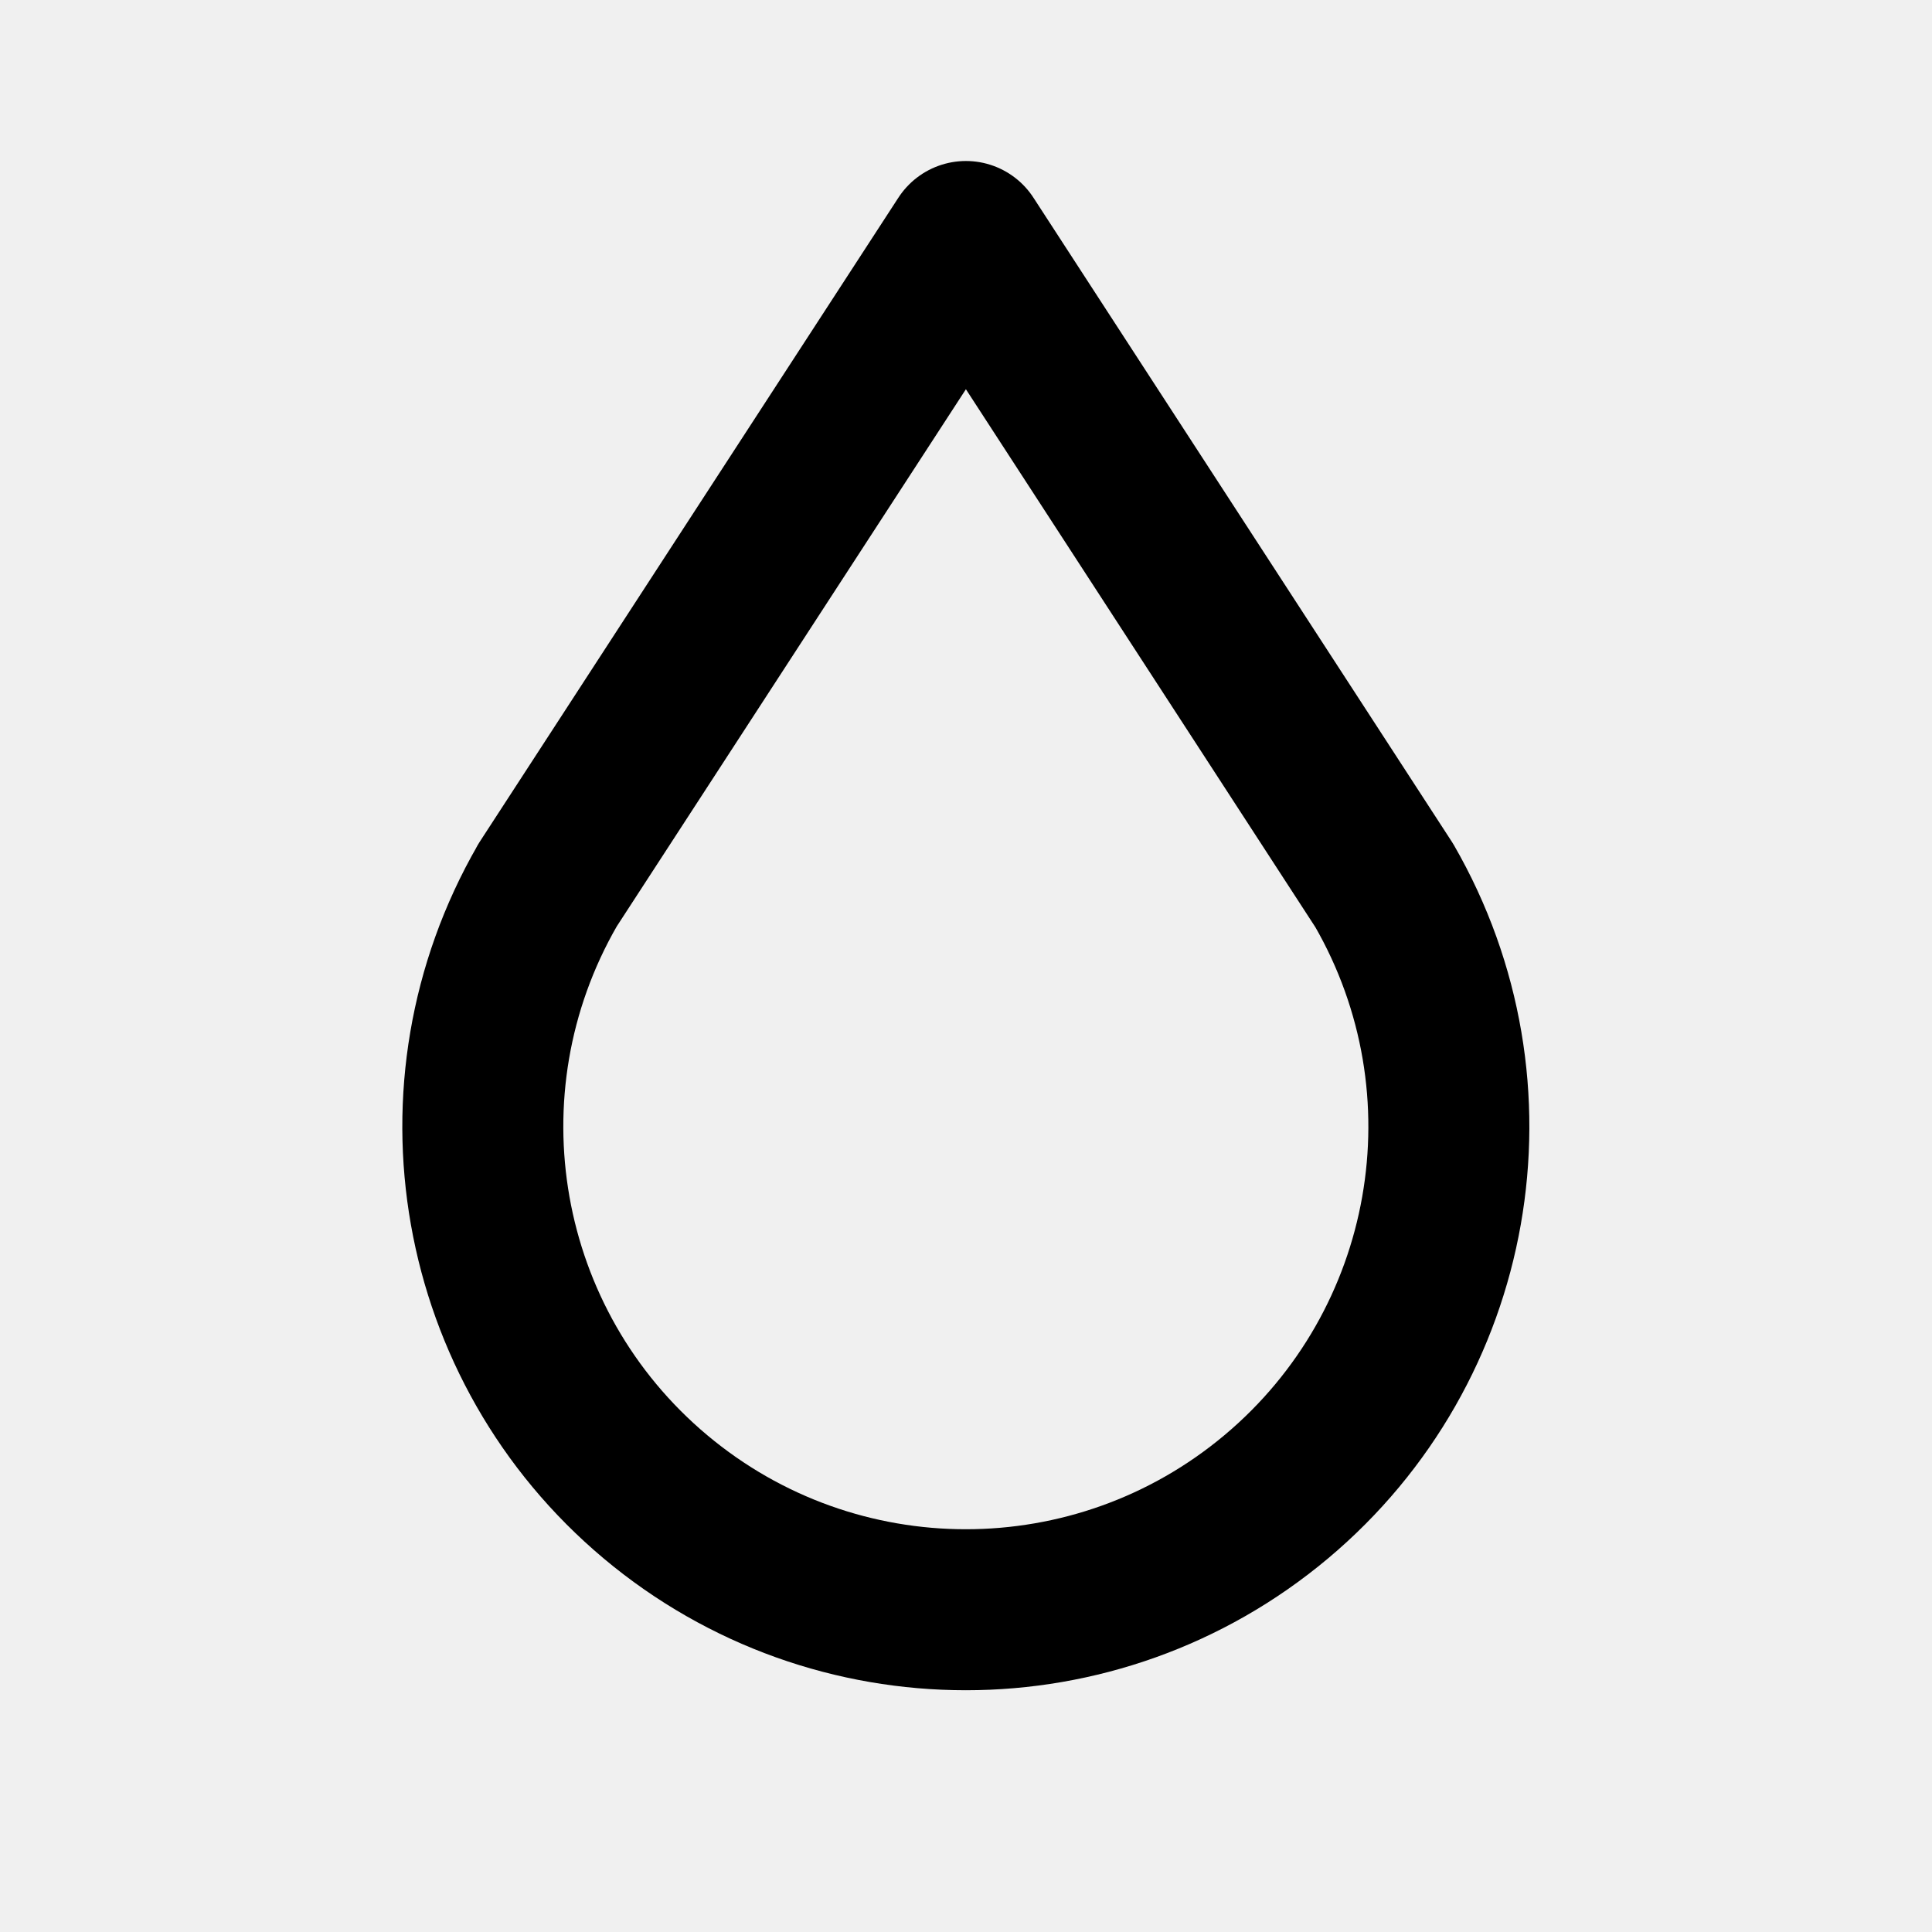
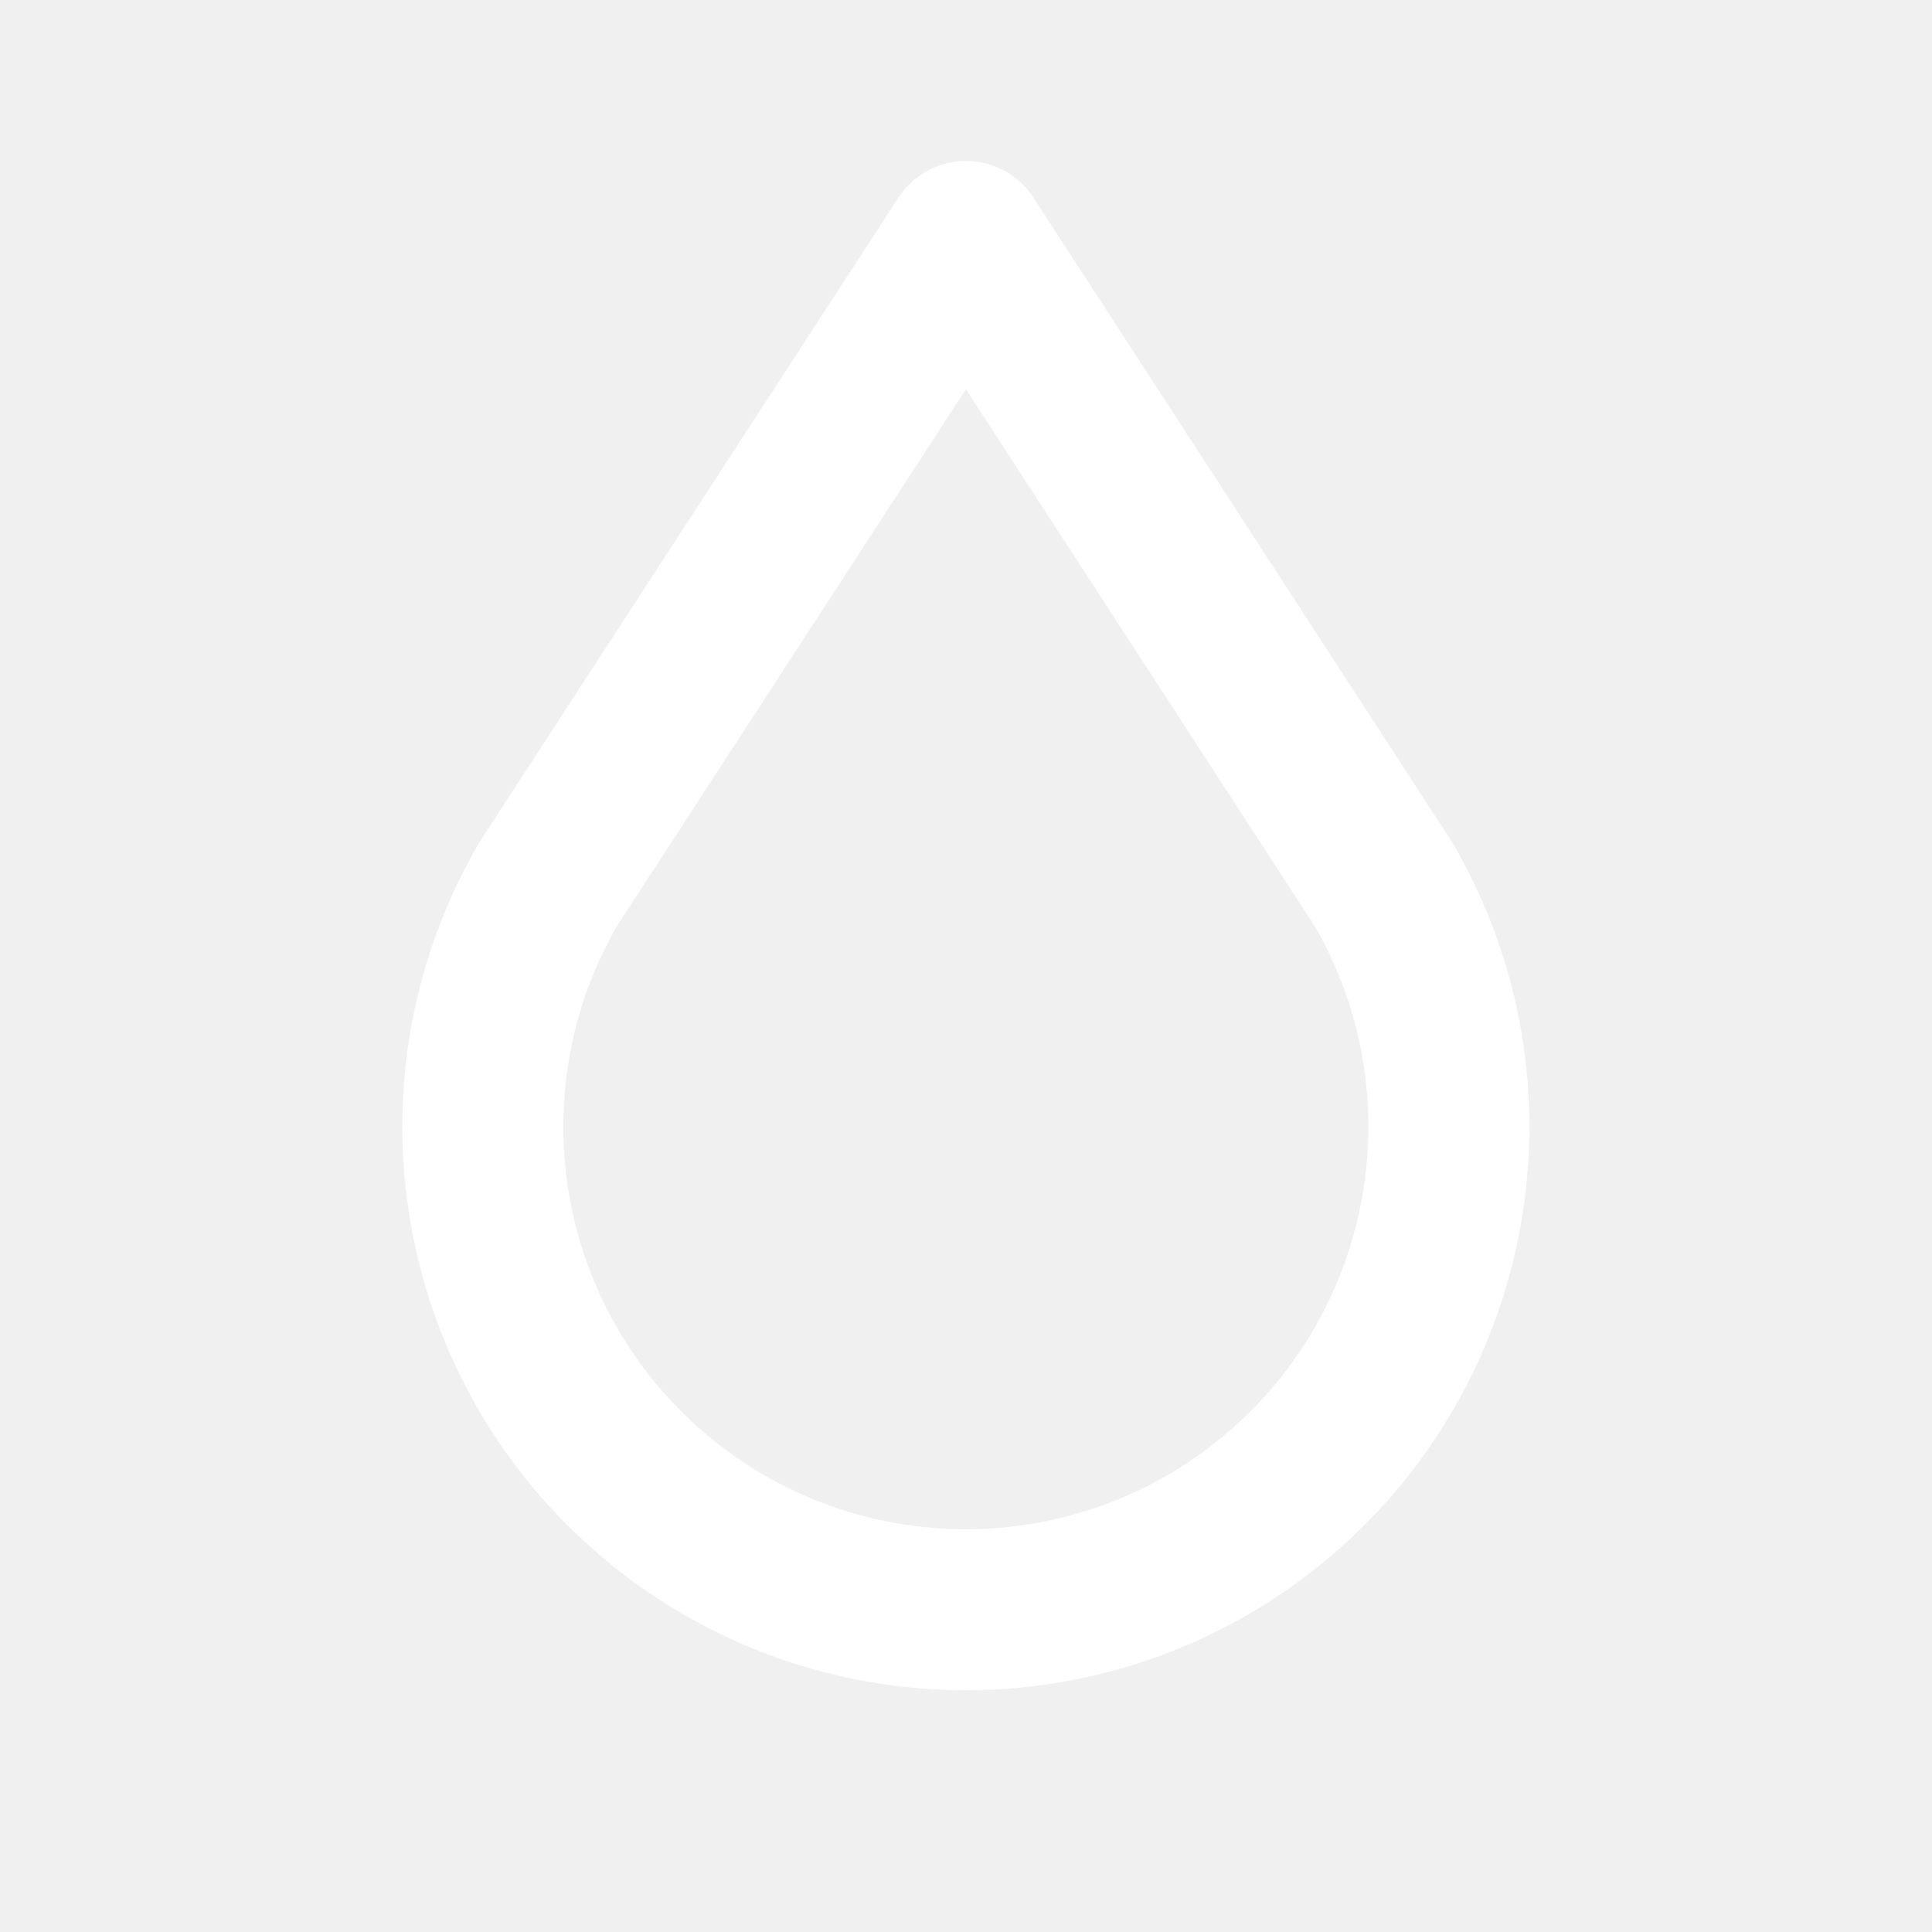
- <svg xmlns="http://www.w3.org/2000/svg" class="icon icon-tabler icon-tabler-droplet" width="20" height="20" viewBox="0 0 24 24" stroke-width="2" stroke="currentColor" fill="none" stroke-linecap="round" stroke-linejoin="round">
+ <svg xmlns="http://www.w3.org/2000/svg" class="icon icon-tabler icon-tabler-droplet" width="20" height="20" viewBox="0 0 24 24" stroke-width="2" stroke="#fff" fill="none" stroke-linecap="round" stroke-linejoin="round">
  <path stroke="none" d="M0 0h24v24H0z" fill="none" />
  <path d="M6.8 11a6 6 0 1 0 10.396 0l-5.197 -8l-5.2 8z" />
</svg>
